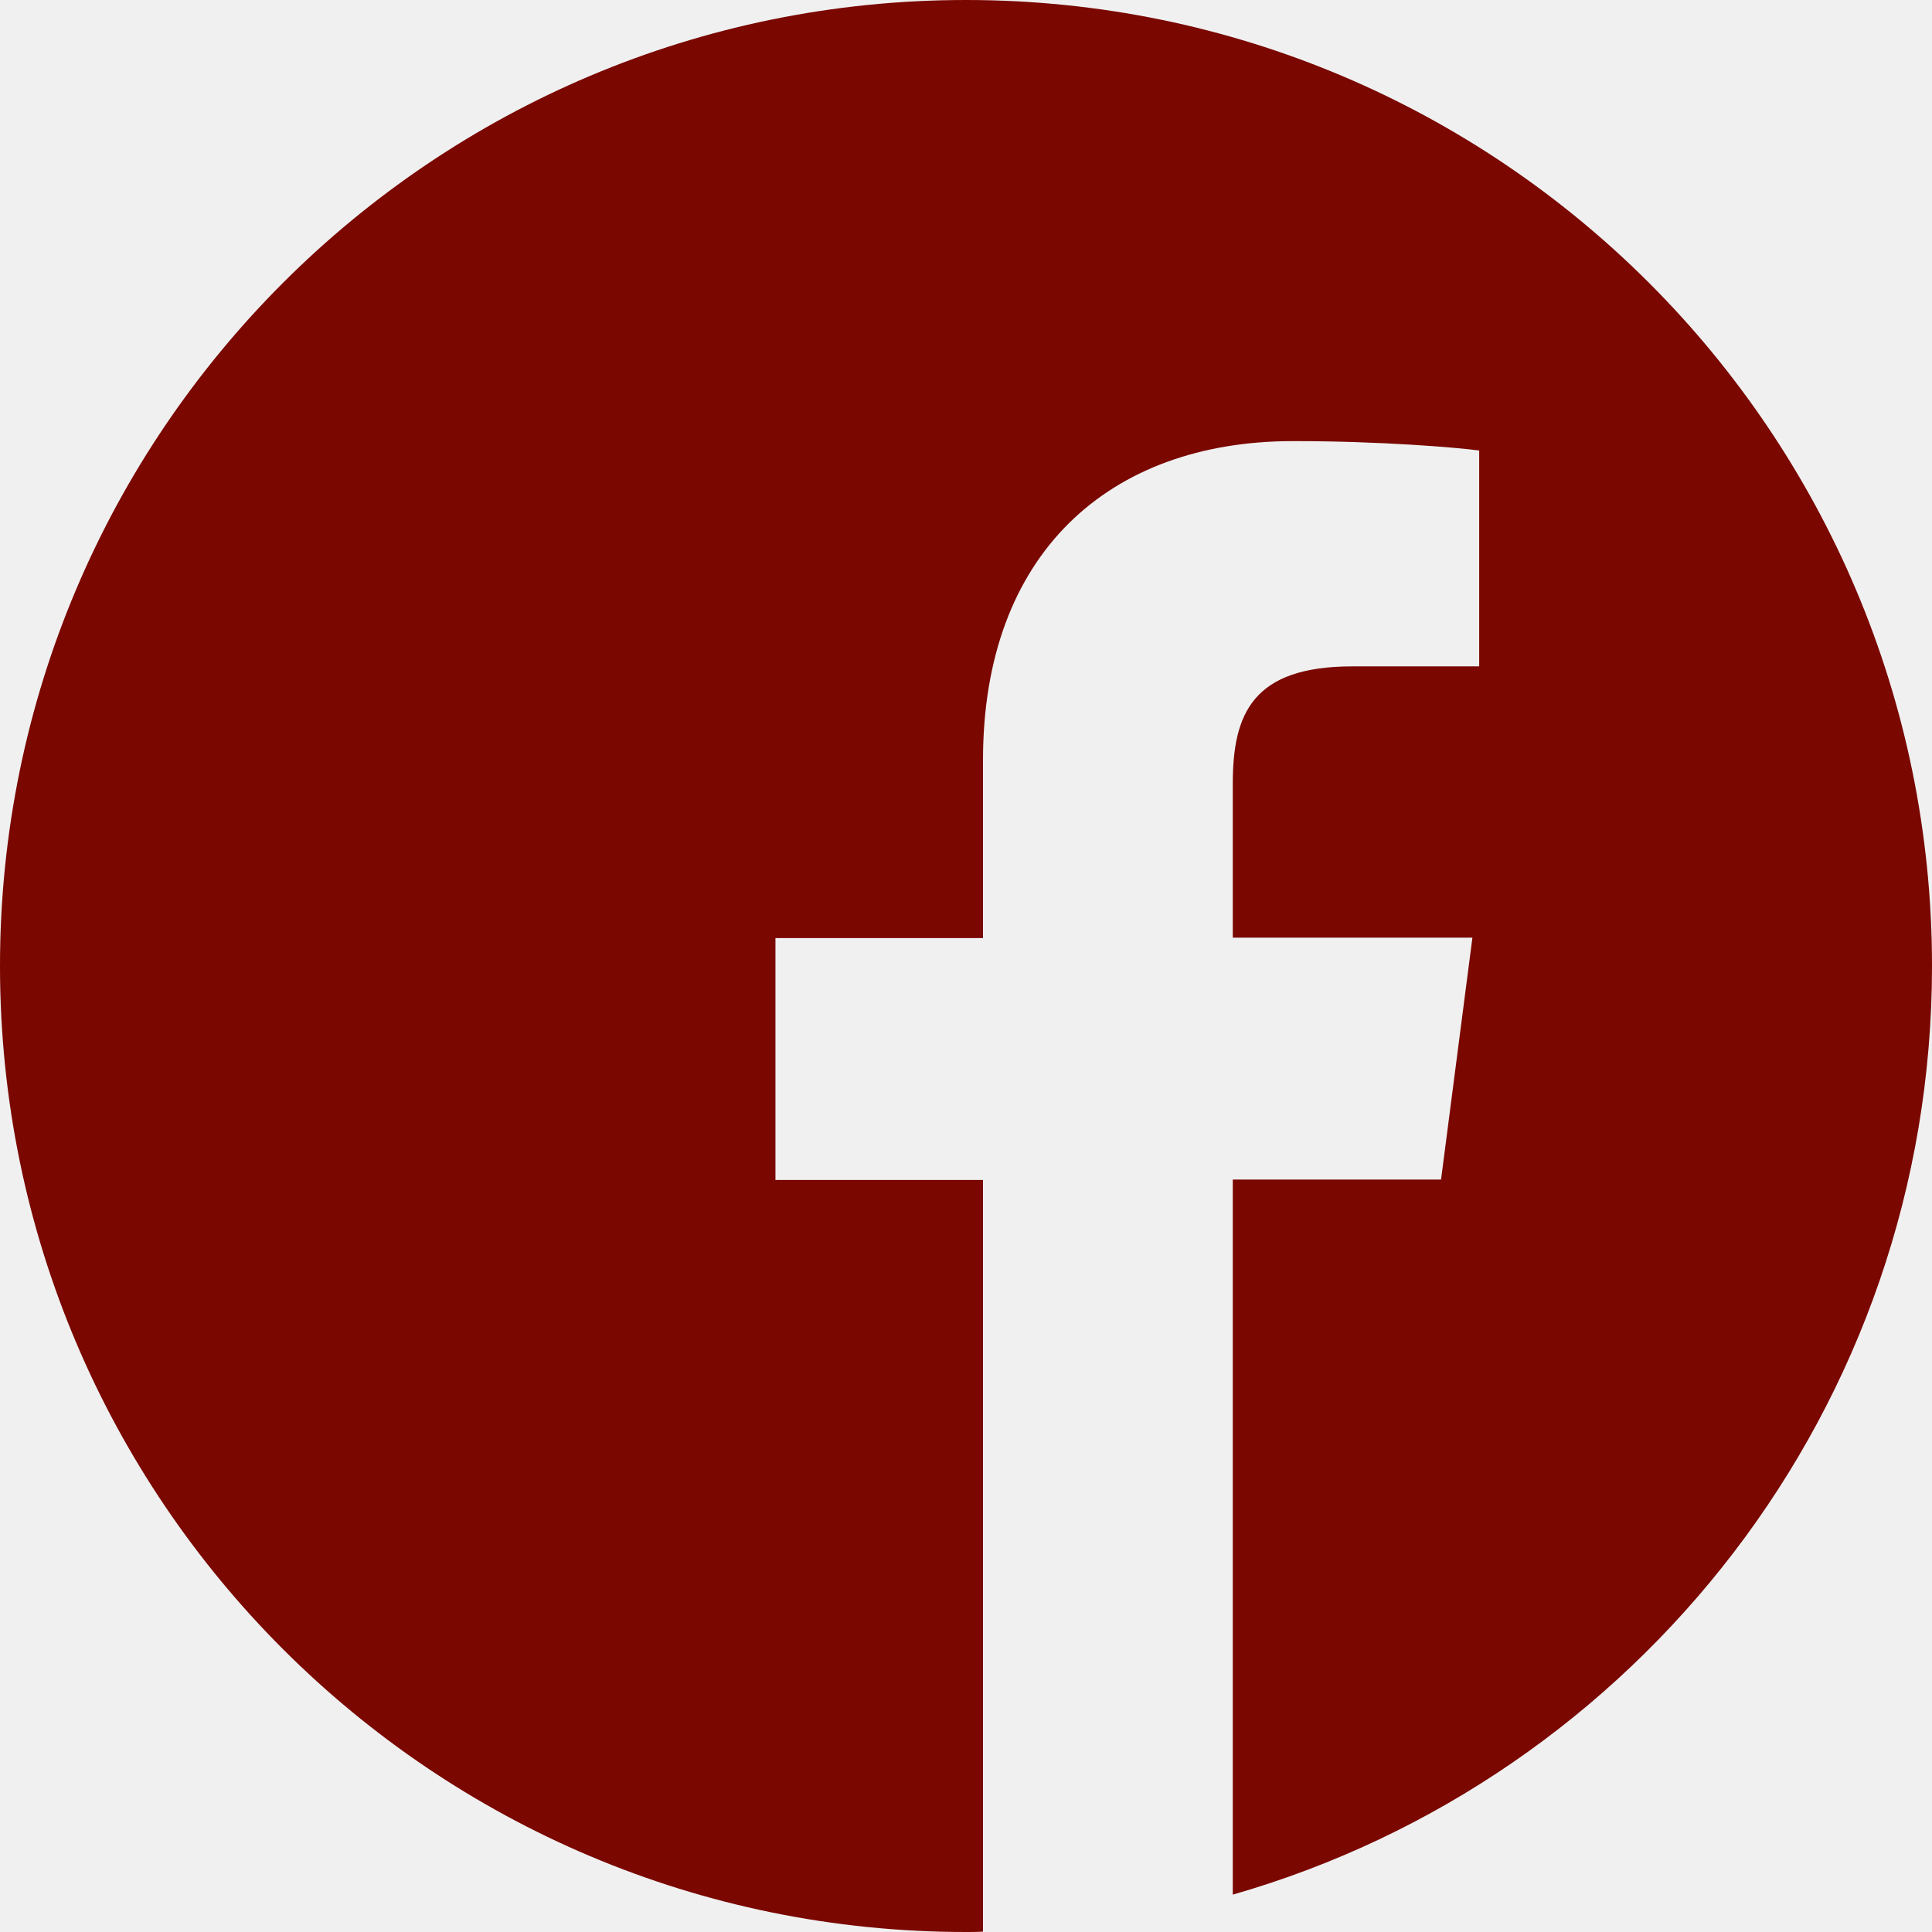
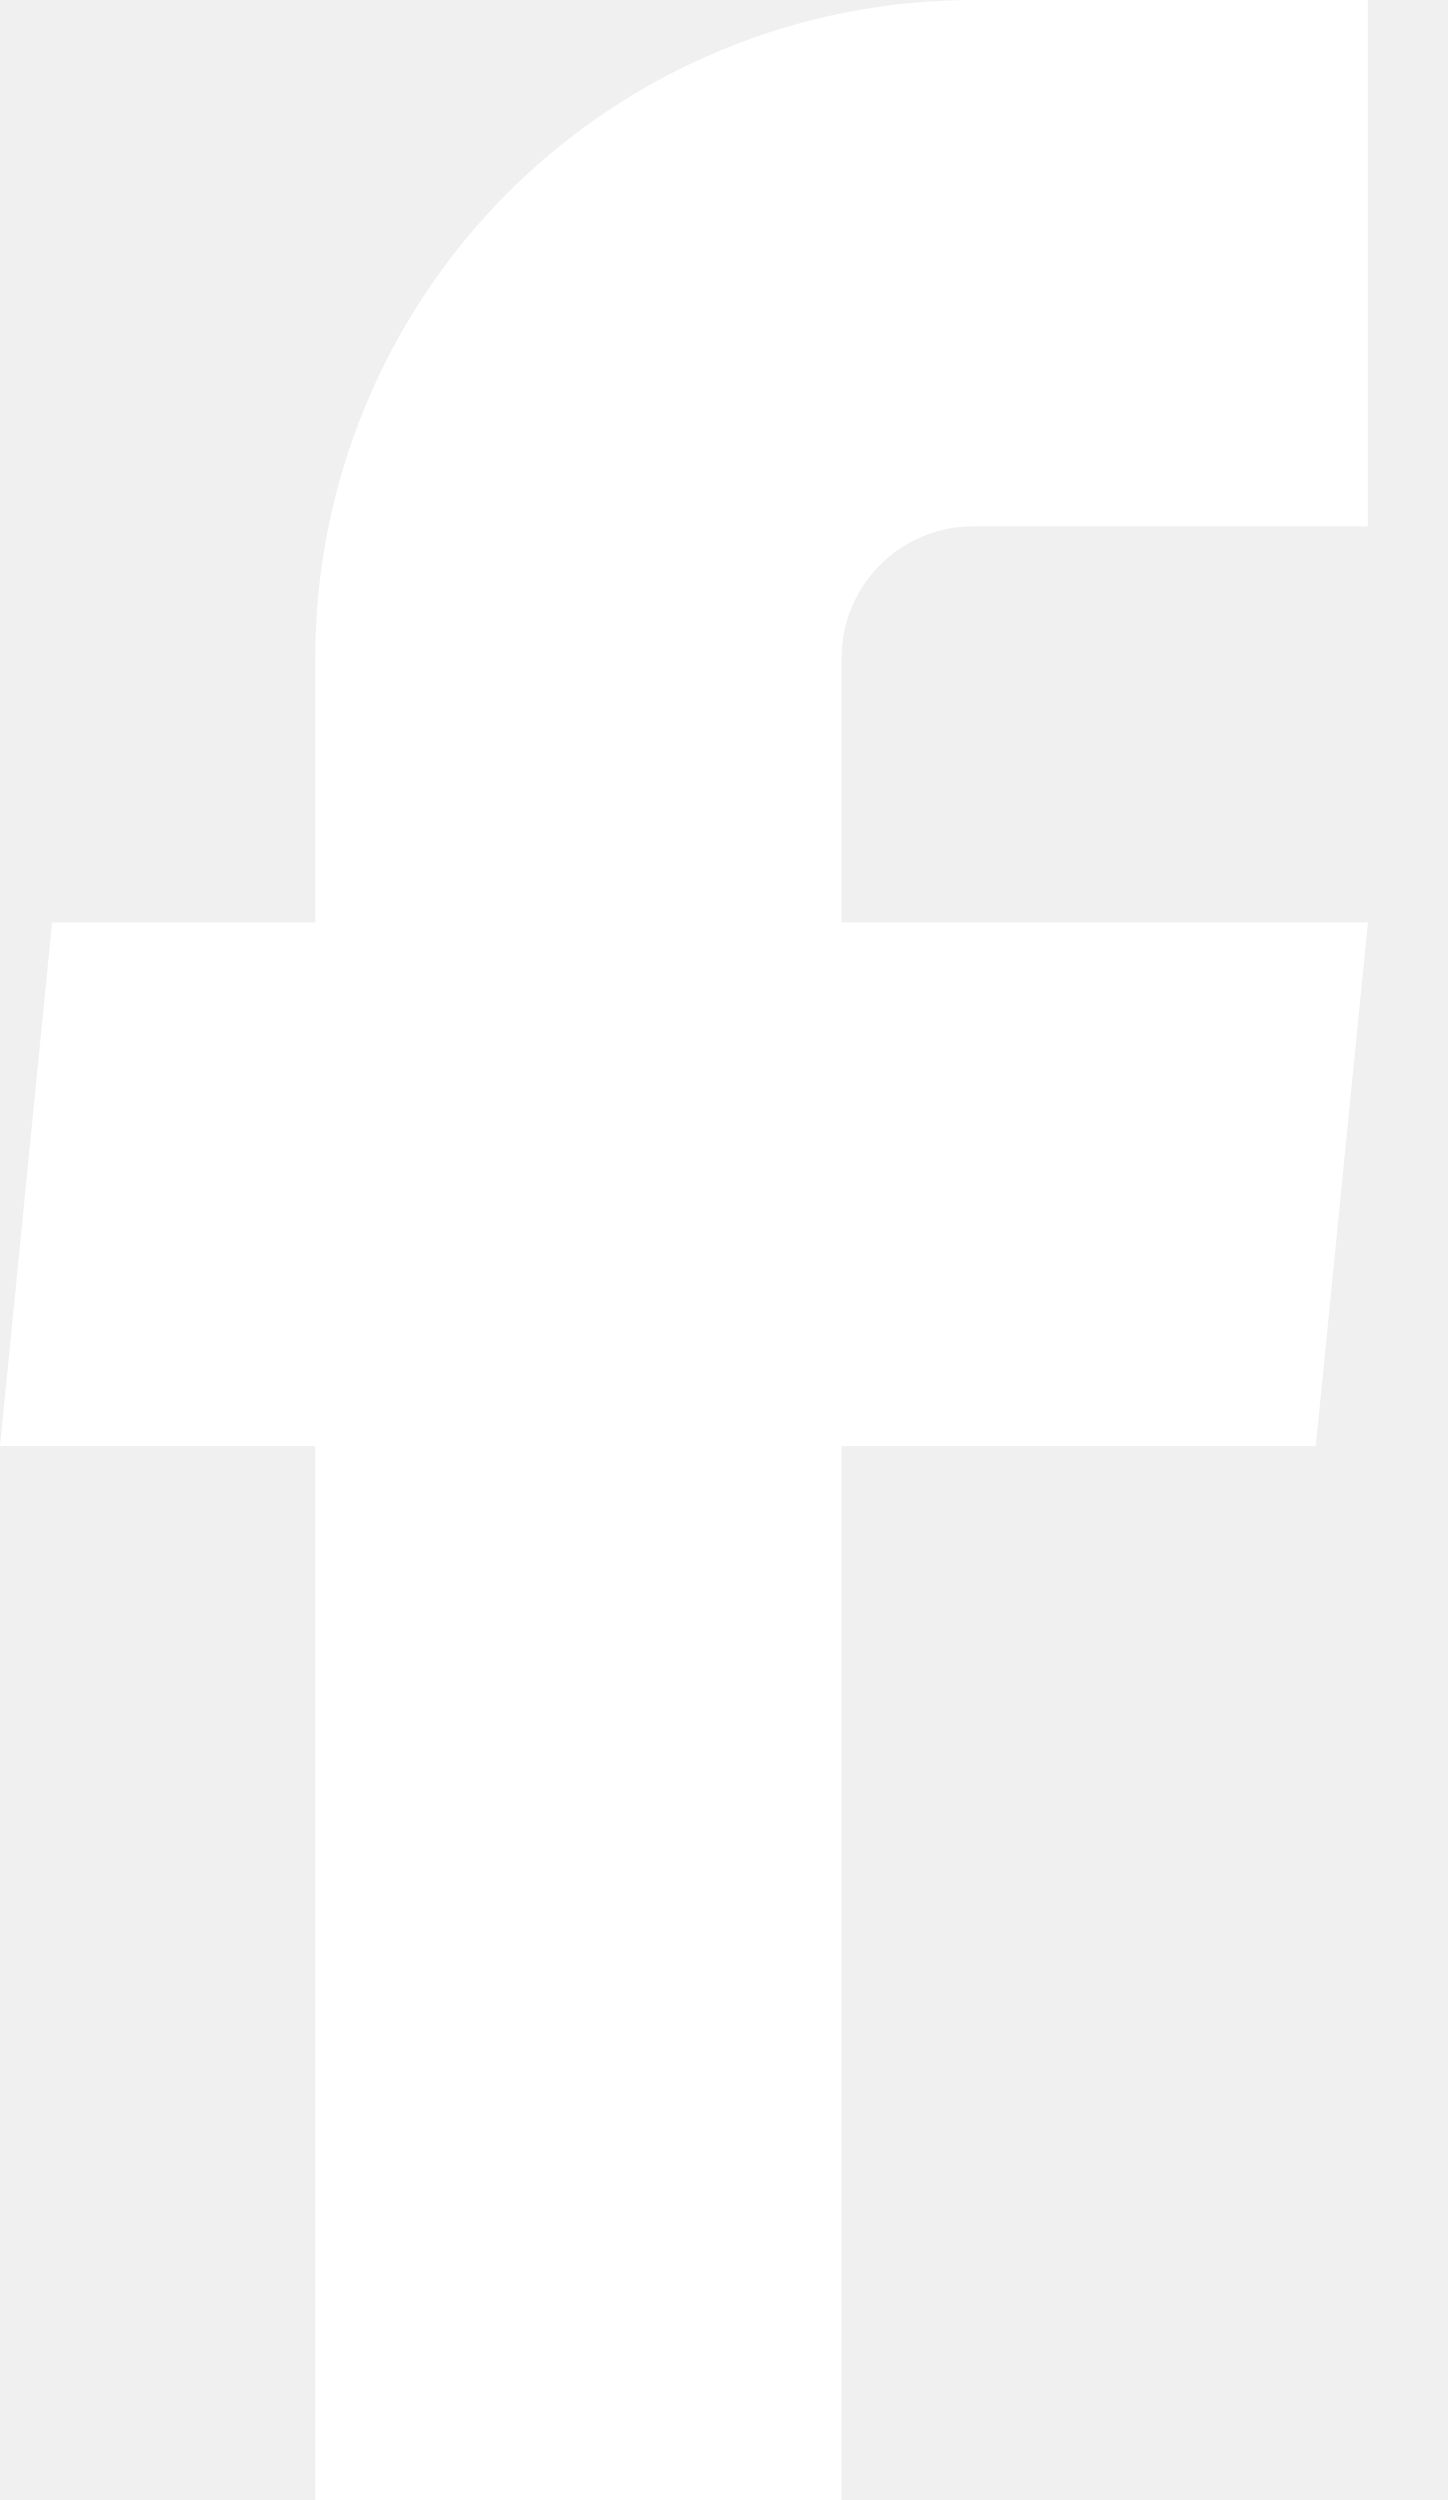
- <svg xmlns="http://www.w3.org/2000/svg" width="35" height="35" viewBox="0 0 35 35" fill="none">
-   <path d="M35 17.5C35 7.834 27.166 0 17.5 0C7.834 0 0 7.834 0 17.5C0 27.166 7.834 35 17.5 35C17.602 35 17.705 35 17.808 34.993V21.376H14.048V16.994H17.808V13.768C17.808 10.028 20.091 7.991 23.427 7.991C25.026 7.991 26.4 8.107 26.797 8.162V12.072H24.5C22.689 12.072 22.333 12.934 22.333 14.198V16.987H26.674L26.106 21.369H22.333V34.323C29.648 32.225 35 25.491 35 17.5Z" fill="#7A0700" />
+ <svg xmlns="http://www.w3.org/2000/svg" width="11" height="19" viewBox="0 0 11 19" fill="none">
+   <path d="M2.396 19H6.396V10.99H10L10.396 7.01H6.396V5C6.396 4.735 6.501 4.48 6.689 4.293C6.876 4.105 7.131 4 7.396 4H10.396V0H7.396C6.07 0 4.798 0.527 3.86 1.464C2.923 2.402 2.396 3.674 2.396 5V7.01H0.396L0 10.99H2.396V19Z" fill="white" />
</svg>
